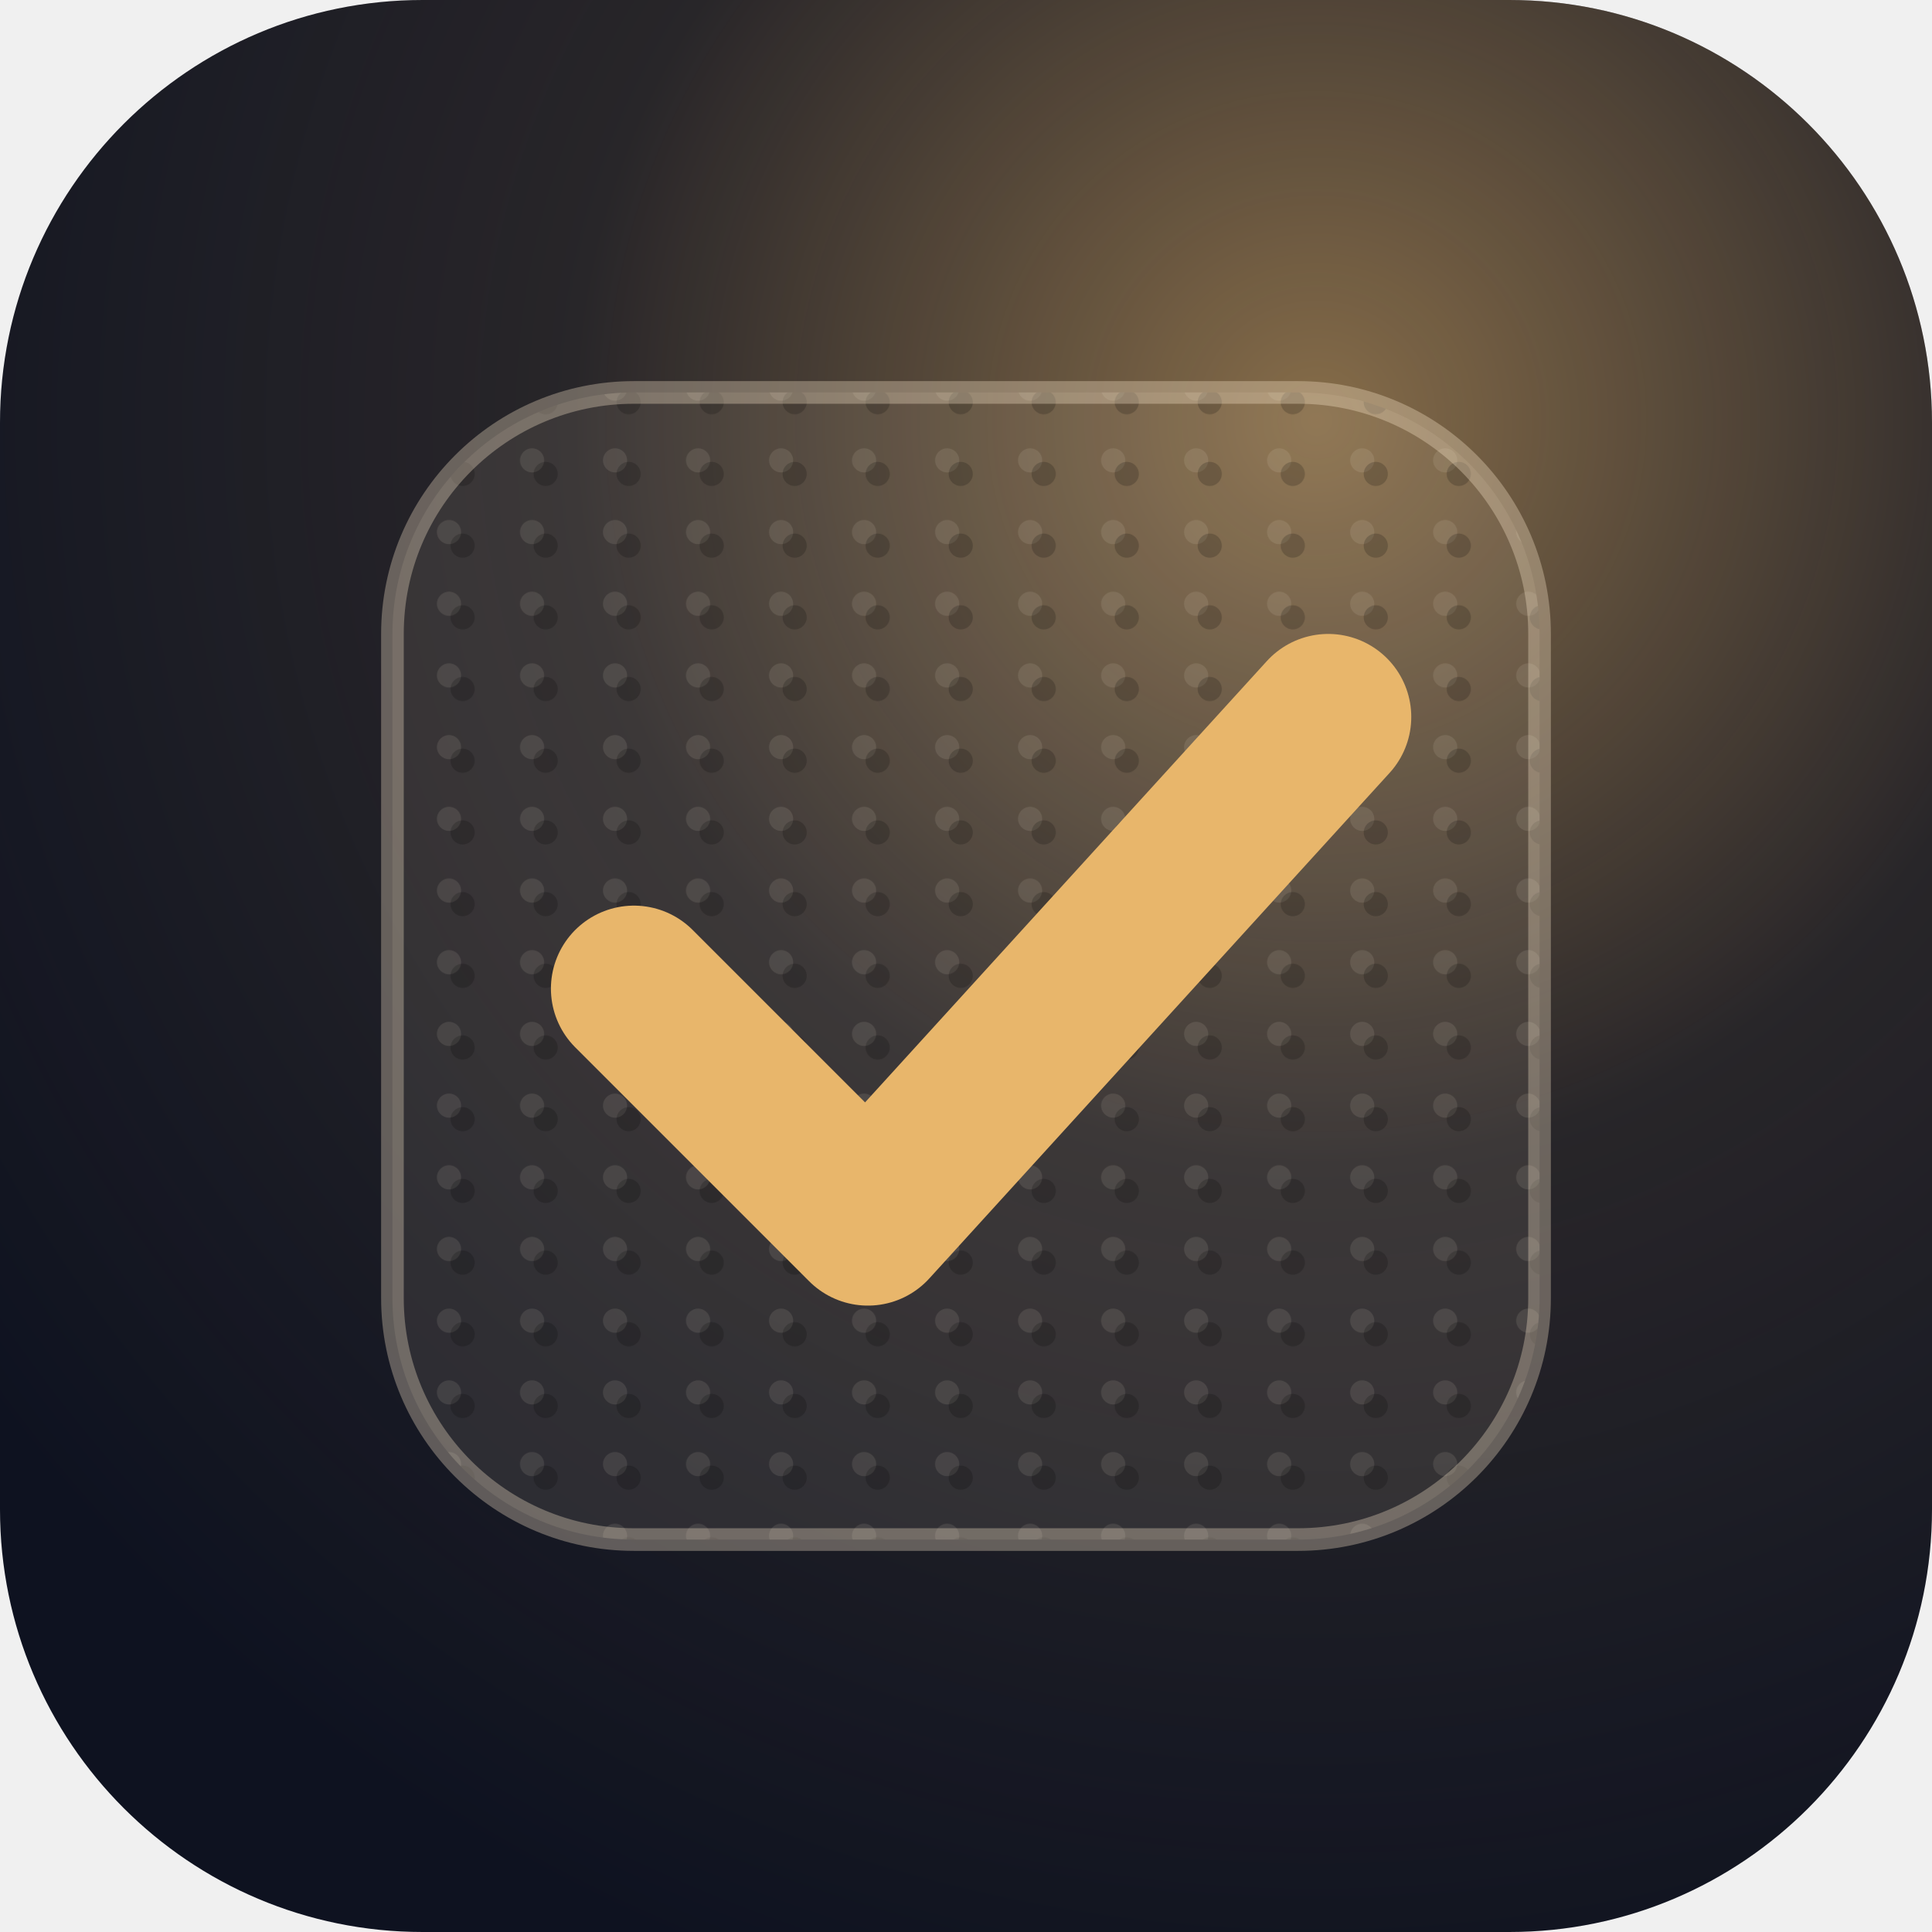
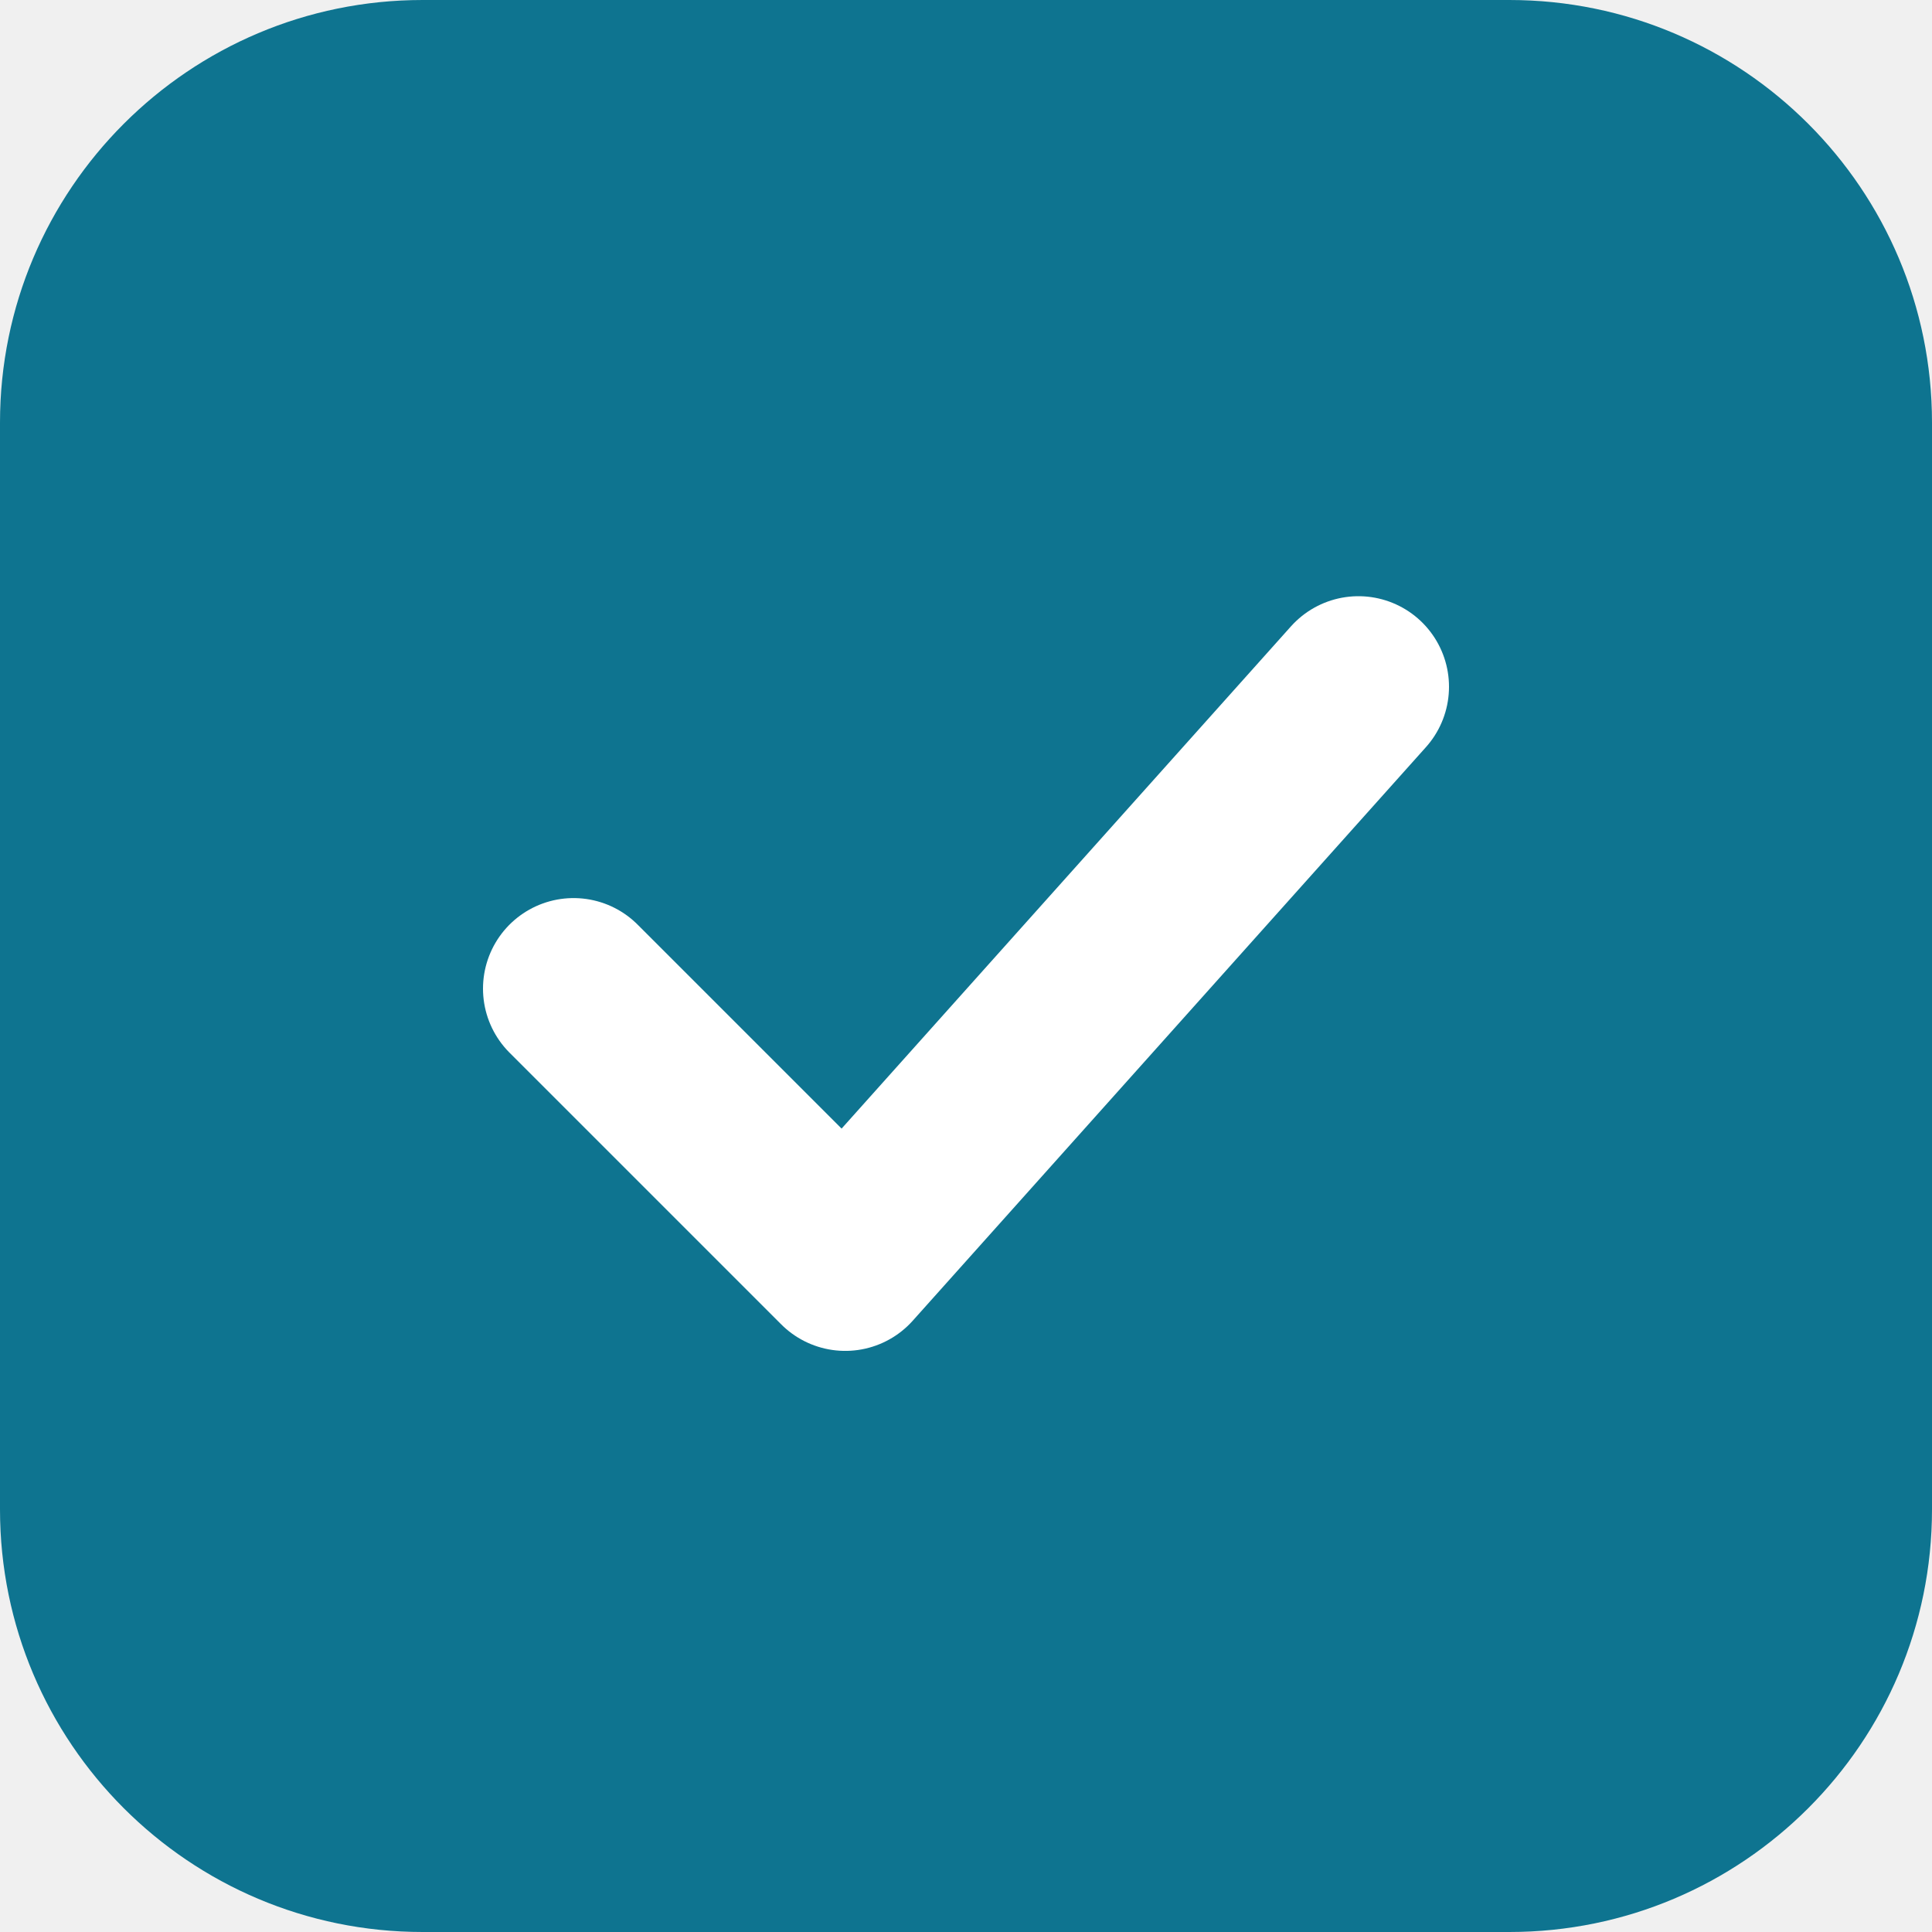
<svg xmlns="http://www.w3.org/2000/svg" viewBox="0 0 512 512">
-   <defs>
-     <radialGradient id="lamp" cx="0.68" cy="0.22" r="0.85">
-       <stop offset="0" stop-color="#E8B66B" stop-opacity="0.55" />
-       <stop offset="0.45" stop-color="#E8B66B" stop-opacity="0.12" />
-       <stop offset="1" stop-color="#E8B66B" stop-opacity="0" />
-     </radialGradient>
-     <pattern id="pebble" width="22" height="19" patternUnits="userSpaceOnUse">
-       <circle cx="9" cy="8" r="3.2" fill="#FFF4E2" fill-opacity="0.10" />
-       <circle cx="12.6" cy="11.6" r="3.2" fill="#000" fill-opacity="0.18" />
-     </pattern>
-   </defs>
-   <rect width="512" height="512" rx="112" fill="#0E1220" />
-   <rect width="512" height="512" rx="112" fill="url(#lamp)" />
-   <rect x="104" y="104" width="304" height="304" rx="64" fill="#F4E2C4" fill-opacity="0.10" />
-   <rect x="104" y="104" width="304" height="304" rx="64" fill="url(#pebble)" />
-   <rect x="104" y="104" width="304" height="304" rx="64" fill="none" stroke="#FFECCE" stroke-opacity="0.32" stroke-width="6" />
-   <path d="M168 262 L230 324 L352 190" fill="none" stroke="#E8B66B" stroke-width="44" stroke-linecap="round" stroke-linejoin="round" />
+   <rect width="512" height="512" rx="112" fill="#0E7490" />
+   <path d="M152 262 L224 334 L360 182" fill="none" stroke="#FFFFFF" stroke-width="48" stroke-linecap="round" stroke-linejoin="round" />
</svg>
